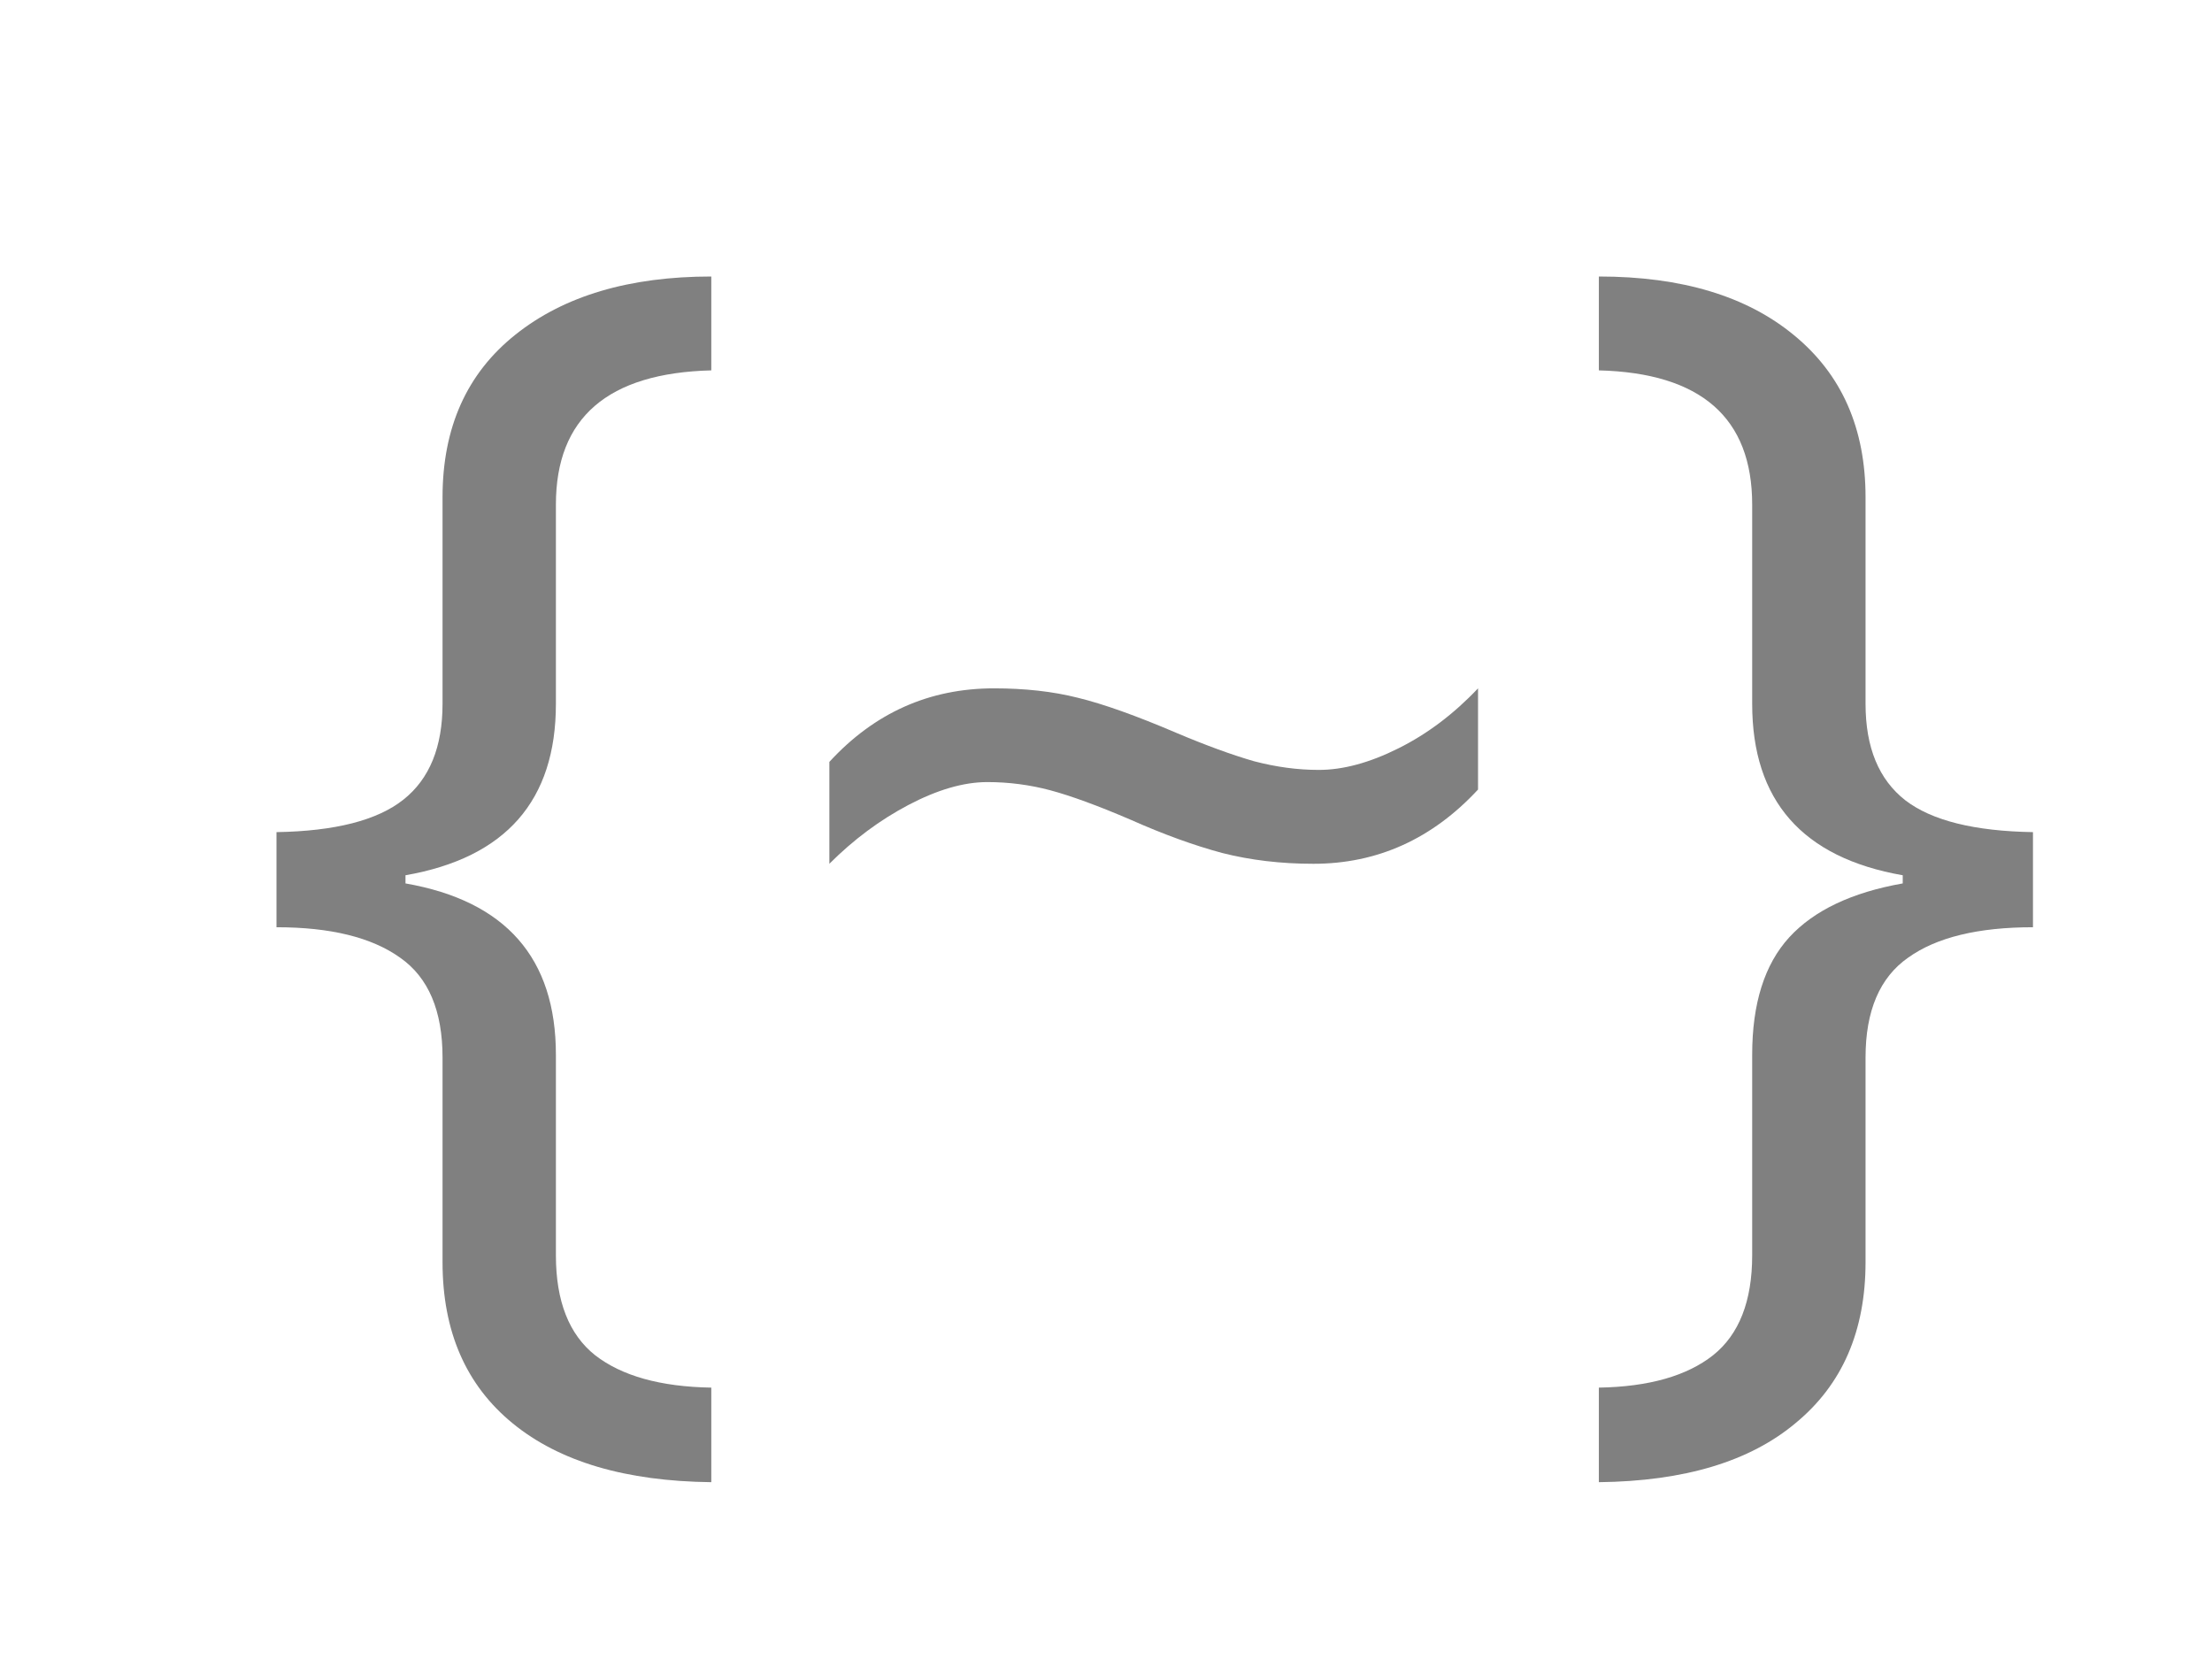
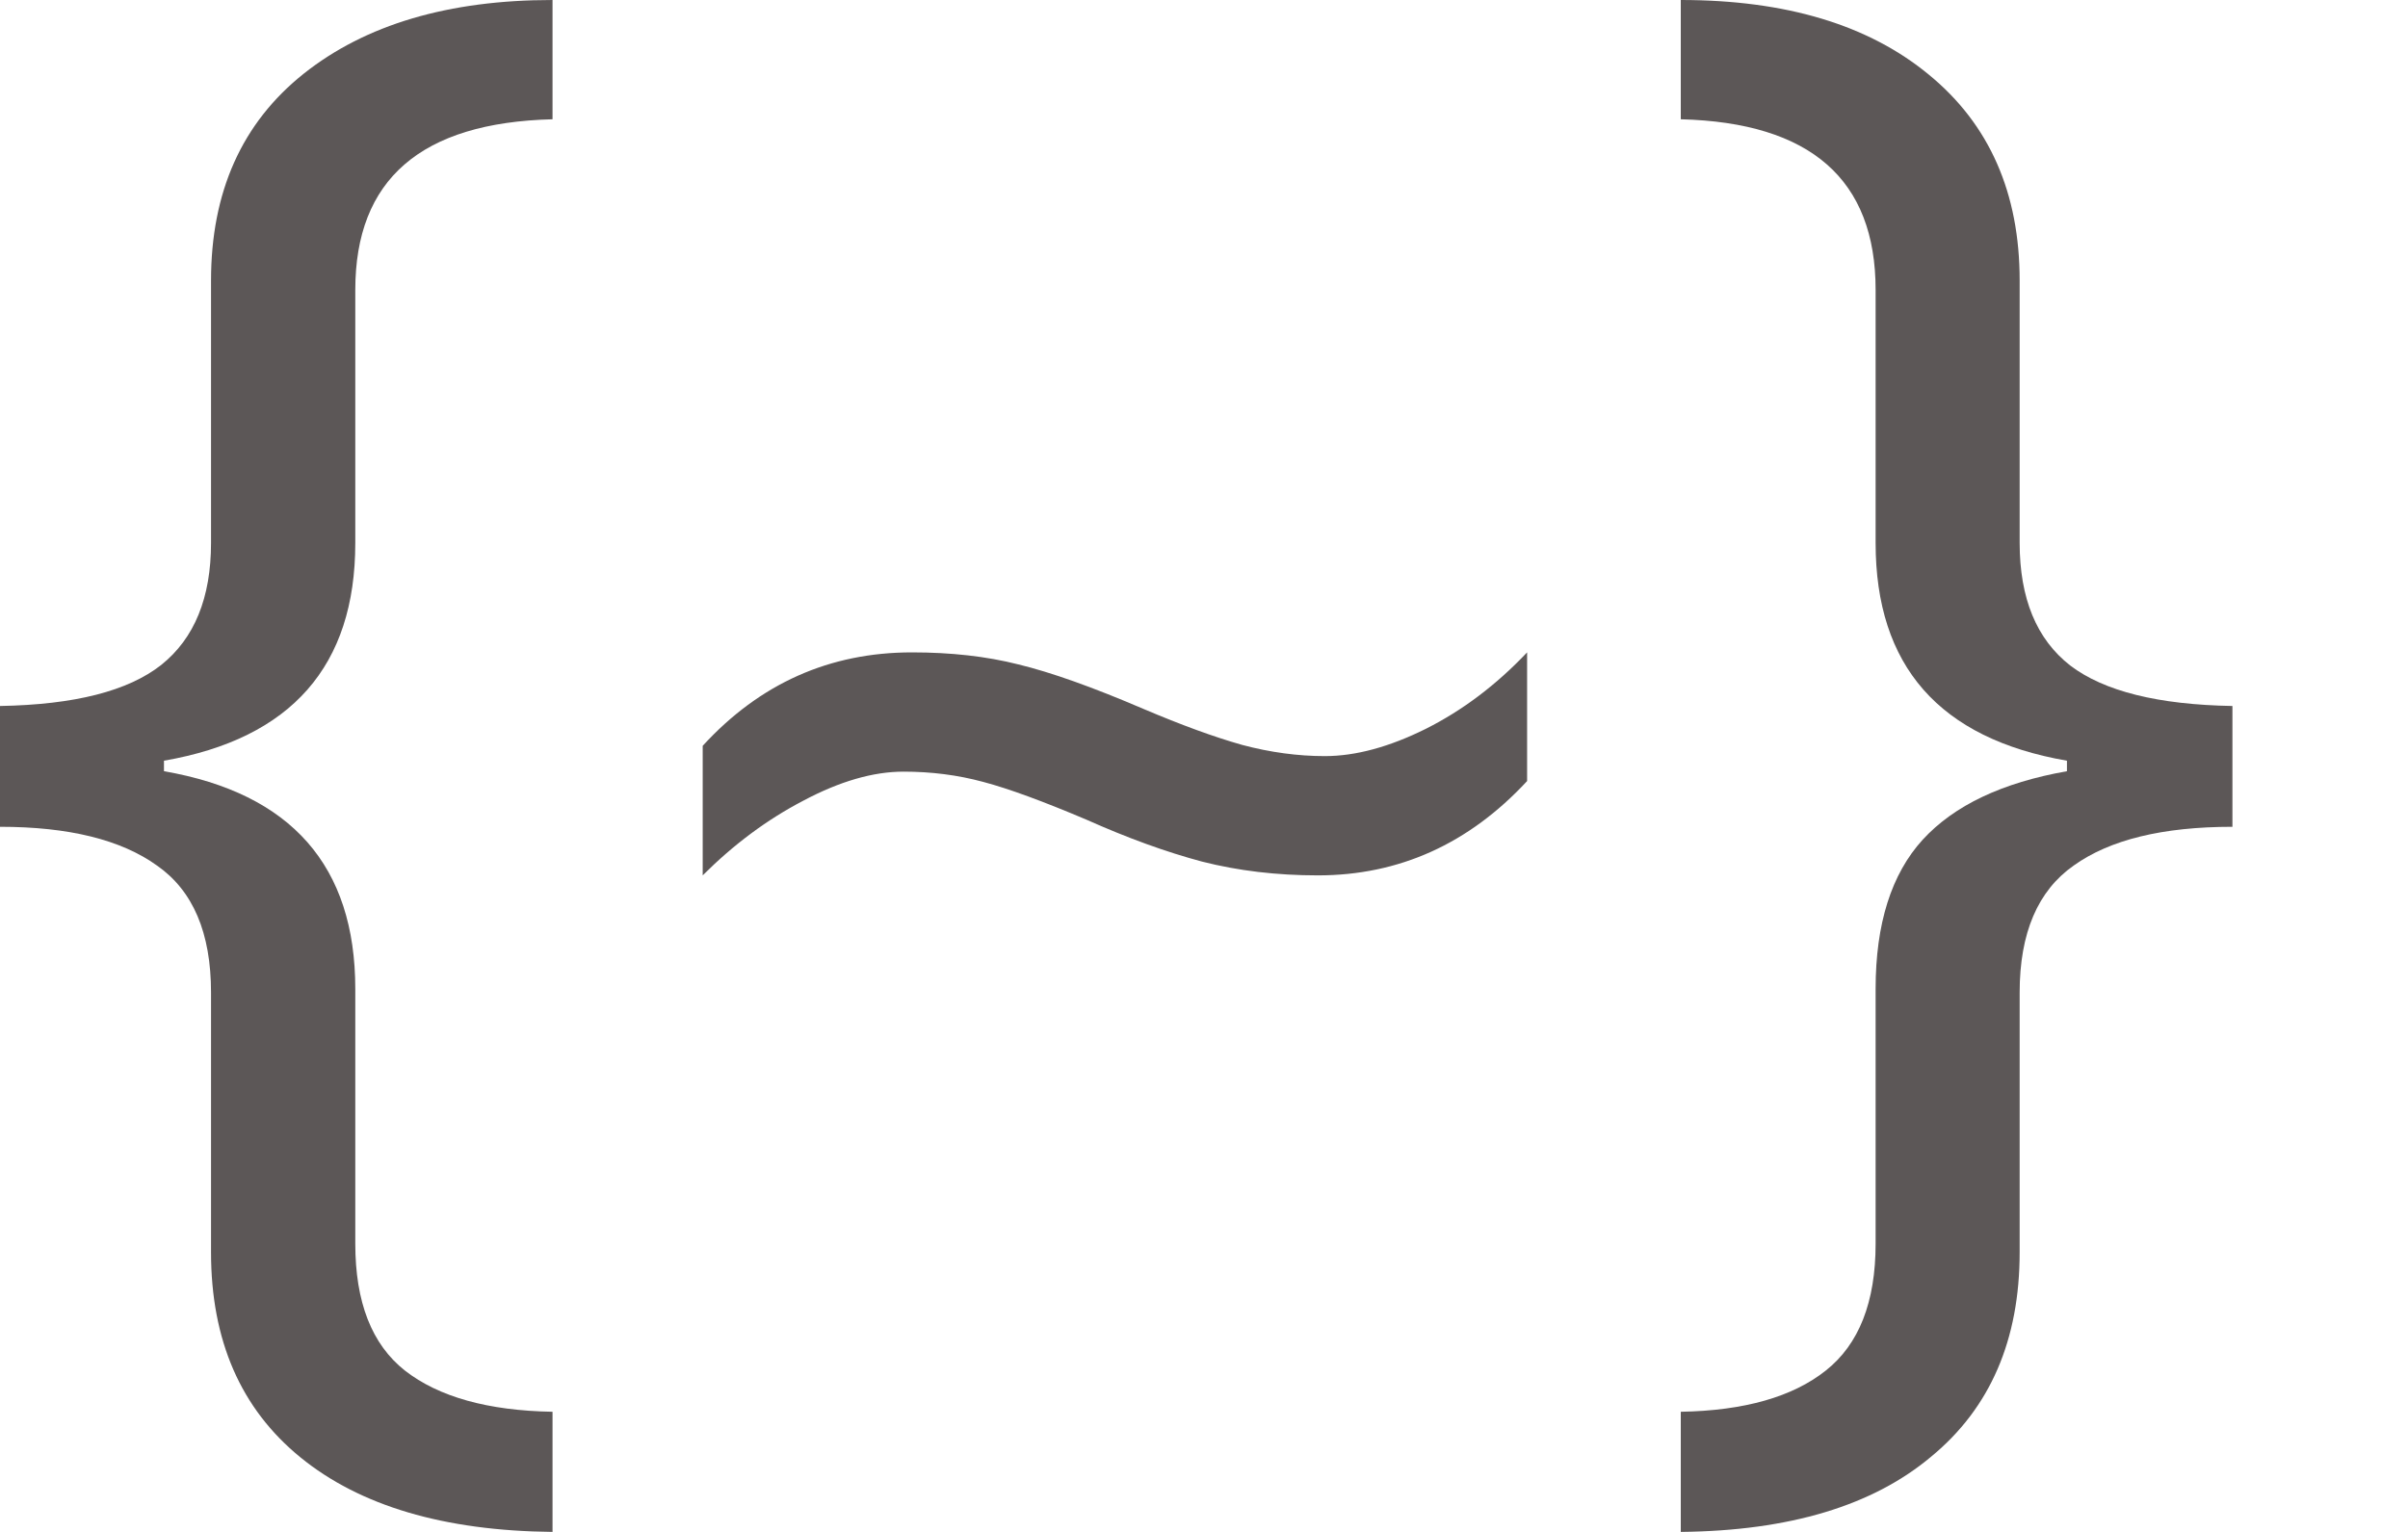
- <svg xmlns="http://www.w3.org/2000/svg" width="16" height="12" viewBox="-2 -2 16 12" fill="none">
-   <path d="M2.021 7.08C2.021 7.412 2.116 7.653 2.305 7.803C2.497 7.952 2.777 8.031 3.145 8.037V8.721C2.526 8.714 2.048 8.573 1.709 8.296C1.37 8.019 1.201 7.63 1.201 7.129V5.649C1.201 5.311 1.099 5.07 0.894 4.927C0.688 4.78 0.391 4.707 0 4.707V4.019C0.423 4.012 0.729 3.934 0.918 3.784C1.107 3.634 1.201 3.403 1.201 3.091V1.597C1.201 1.092 1.377 0.7 1.729 0.42C2.08 0.14 2.552 0 3.145 0V0.679C2.396 0.698 2.021 1.022 2.021 1.65V3.091C2.021 3.791 1.659 4.204 0.933 4.331V4.39C1.659 4.517 2.021 4.93 2.021 5.63V7.08Z" fill="#808080" />
-   <path d="M5.142 3.657C4.969 3.657 4.779 3.713 4.57 3.823C4.365 3.931 4.175 4.072 3.999 4.248V3.511C4.325 3.156 4.722 2.979 5.19 2.979C5.412 2.979 5.614 3.001 5.796 3.047C5.981 3.092 6.219 3.177 6.509 3.301C6.724 3.392 6.911 3.46 7.07 3.506C7.23 3.548 7.386 3.569 7.539 3.569C7.715 3.569 7.907 3.517 8.115 3.413C8.324 3.309 8.516 3.164 8.691 2.979V3.711C8.359 4.069 7.962 4.248 7.5 4.248C7.266 4.248 7.046 4.222 6.841 4.17C6.636 4.115 6.416 4.035 6.182 3.931C5.938 3.826 5.742 3.755 5.596 3.716C5.449 3.677 5.298 3.657 5.142 3.657Z" fill="#808080" />
-   <path d="M11.763 4.331C11.037 4.204 10.674 3.791 10.674 3.091V1.65C10.674 1.022 10.304 0.698 9.565 0.679V0C10.164 0 10.635 0.142 10.977 0.425C11.322 0.708 11.494 1.099 11.494 1.597V3.091C11.494 3.407 11.59 3.639 11.782 3.789C11.974 3.936 12.282 4.012 12.705 4.019V4.707C12.308 4.707 12.007 4.78 11.802 4.927C11.597 5.07 11.494 5.311 11.494 5.649V7.129C11.494 7.627 11.326 8.014 10.991 8.291C10.659 8.571 10.184 8.714 9.565 8.721V8.037C9.927 8.031 10.202 7.952 10.391 7.803C10.579 7.653 10.674 7.412 10.674 7.08V5.63C10.674 5.259 10.763 4.976 10.942 4.78C11.121 4.585 11.395 4.455 11.763 4.39V4.331Z" fill="#808080" />
+ <svg xmlns="http://www.w3.org/2000/svg" width="11" height="7" viewBox="0 0 11 7" fill="none">
+   <path d="M1.623 5.683C1.623 5.95 1.698 6.143 1.85 6.263C2.004 6.383 2.229 6.446 2.524 6.451V7C2.028 6.995 1.644 6.881 1.372 6.659C1.1 6.437 0.964 6.125 0.964 5.722V4.535C0.964 4.263 0.882 4.07 0.717 3.955C0.553 3.837 0.314 3.778 0 3.778V3.226C0.34 3.22 0.585 3.158 0.737 3.038C0.888 2.917 0.964 2.732 0.964 2.481V1.282C0.964 0.877 1.105 0.562 1.387 0.337C1.67 0.112 2.049 0 2.524 0V0.545C1.923 0.56 1.623 0.82 1.623 1.325V2.481C1.623 3.043 1.331 3.375 0.749 3.476V3.524C1.331 3.625 1.623 3.957 1.623 4.519V5.683Z" fill="#5C5757" />
+   <path d="M4.127 3.526C3.989 3.526 3.836 3.57 3.669 3.659C3.504 3.745 3.351 3.859 3.21 4V3.408C3.471 3.123 3.79 2.981 4.166 2.981C4.344 2.981 4.506 2.999 4.652 3.036C4.801 3.072 4.992 3.14 5.225 3.24C5.397 3.313 5.547 3.368 5.675 3.404C5.803 3.438 5.929 3.455 6.052 3.455C6.193 3.455 6.347 3.413 6.514 3.33C6.681 3.246 6.835 3.13 6.976 2.981V3.569C6.71 3.856 6.391 4 6.02 4C5.832 4 5.656 3.979 5.491 3.937C5.326 3.893 5.15 3.829 4.962 3.745C4.766 3.662 4.609 3.604 4.492 3.573C4.374 3.541 4.253 3.526 4.127 3.526Z" fill="#5C5757" />
+   <path d="M9.442 3.476C8.859 3.375 8.568 3.043 8.568 2.481V1.325C8.568 0.82 8.271 0.56 7.678 0.545V0C8.159 0 8.536 0.114 8.811 0.341C9.088 0.568 9.226 0.882 9.226 1.282V2.481C9.226 2.734 9.303 2.921 9.457 3.041C9.612 3.159 9.859 3.22 10.198 3.226V3.778C9.879 3.778 9.638 3.837 9.473 3.955C9.309 4.07 9.226 4.263 9.226 4.535V5.722C9.226 6.122 9.092 6.433 8.823 6.655C8.556 6.88 8.175 6.995 7.678 7V6.451C7.968 6.446 8.189 6.383 8.34 6.263C8.492 6.143 8.568 5.95 8.568 5.683V4.519C8.568 4.221 8.64 3.994 8.783 3.837C8.927 3.68 9.147 3.576 9.442 3.524V3.476Z" fill="#5C5757" />
</svg>
